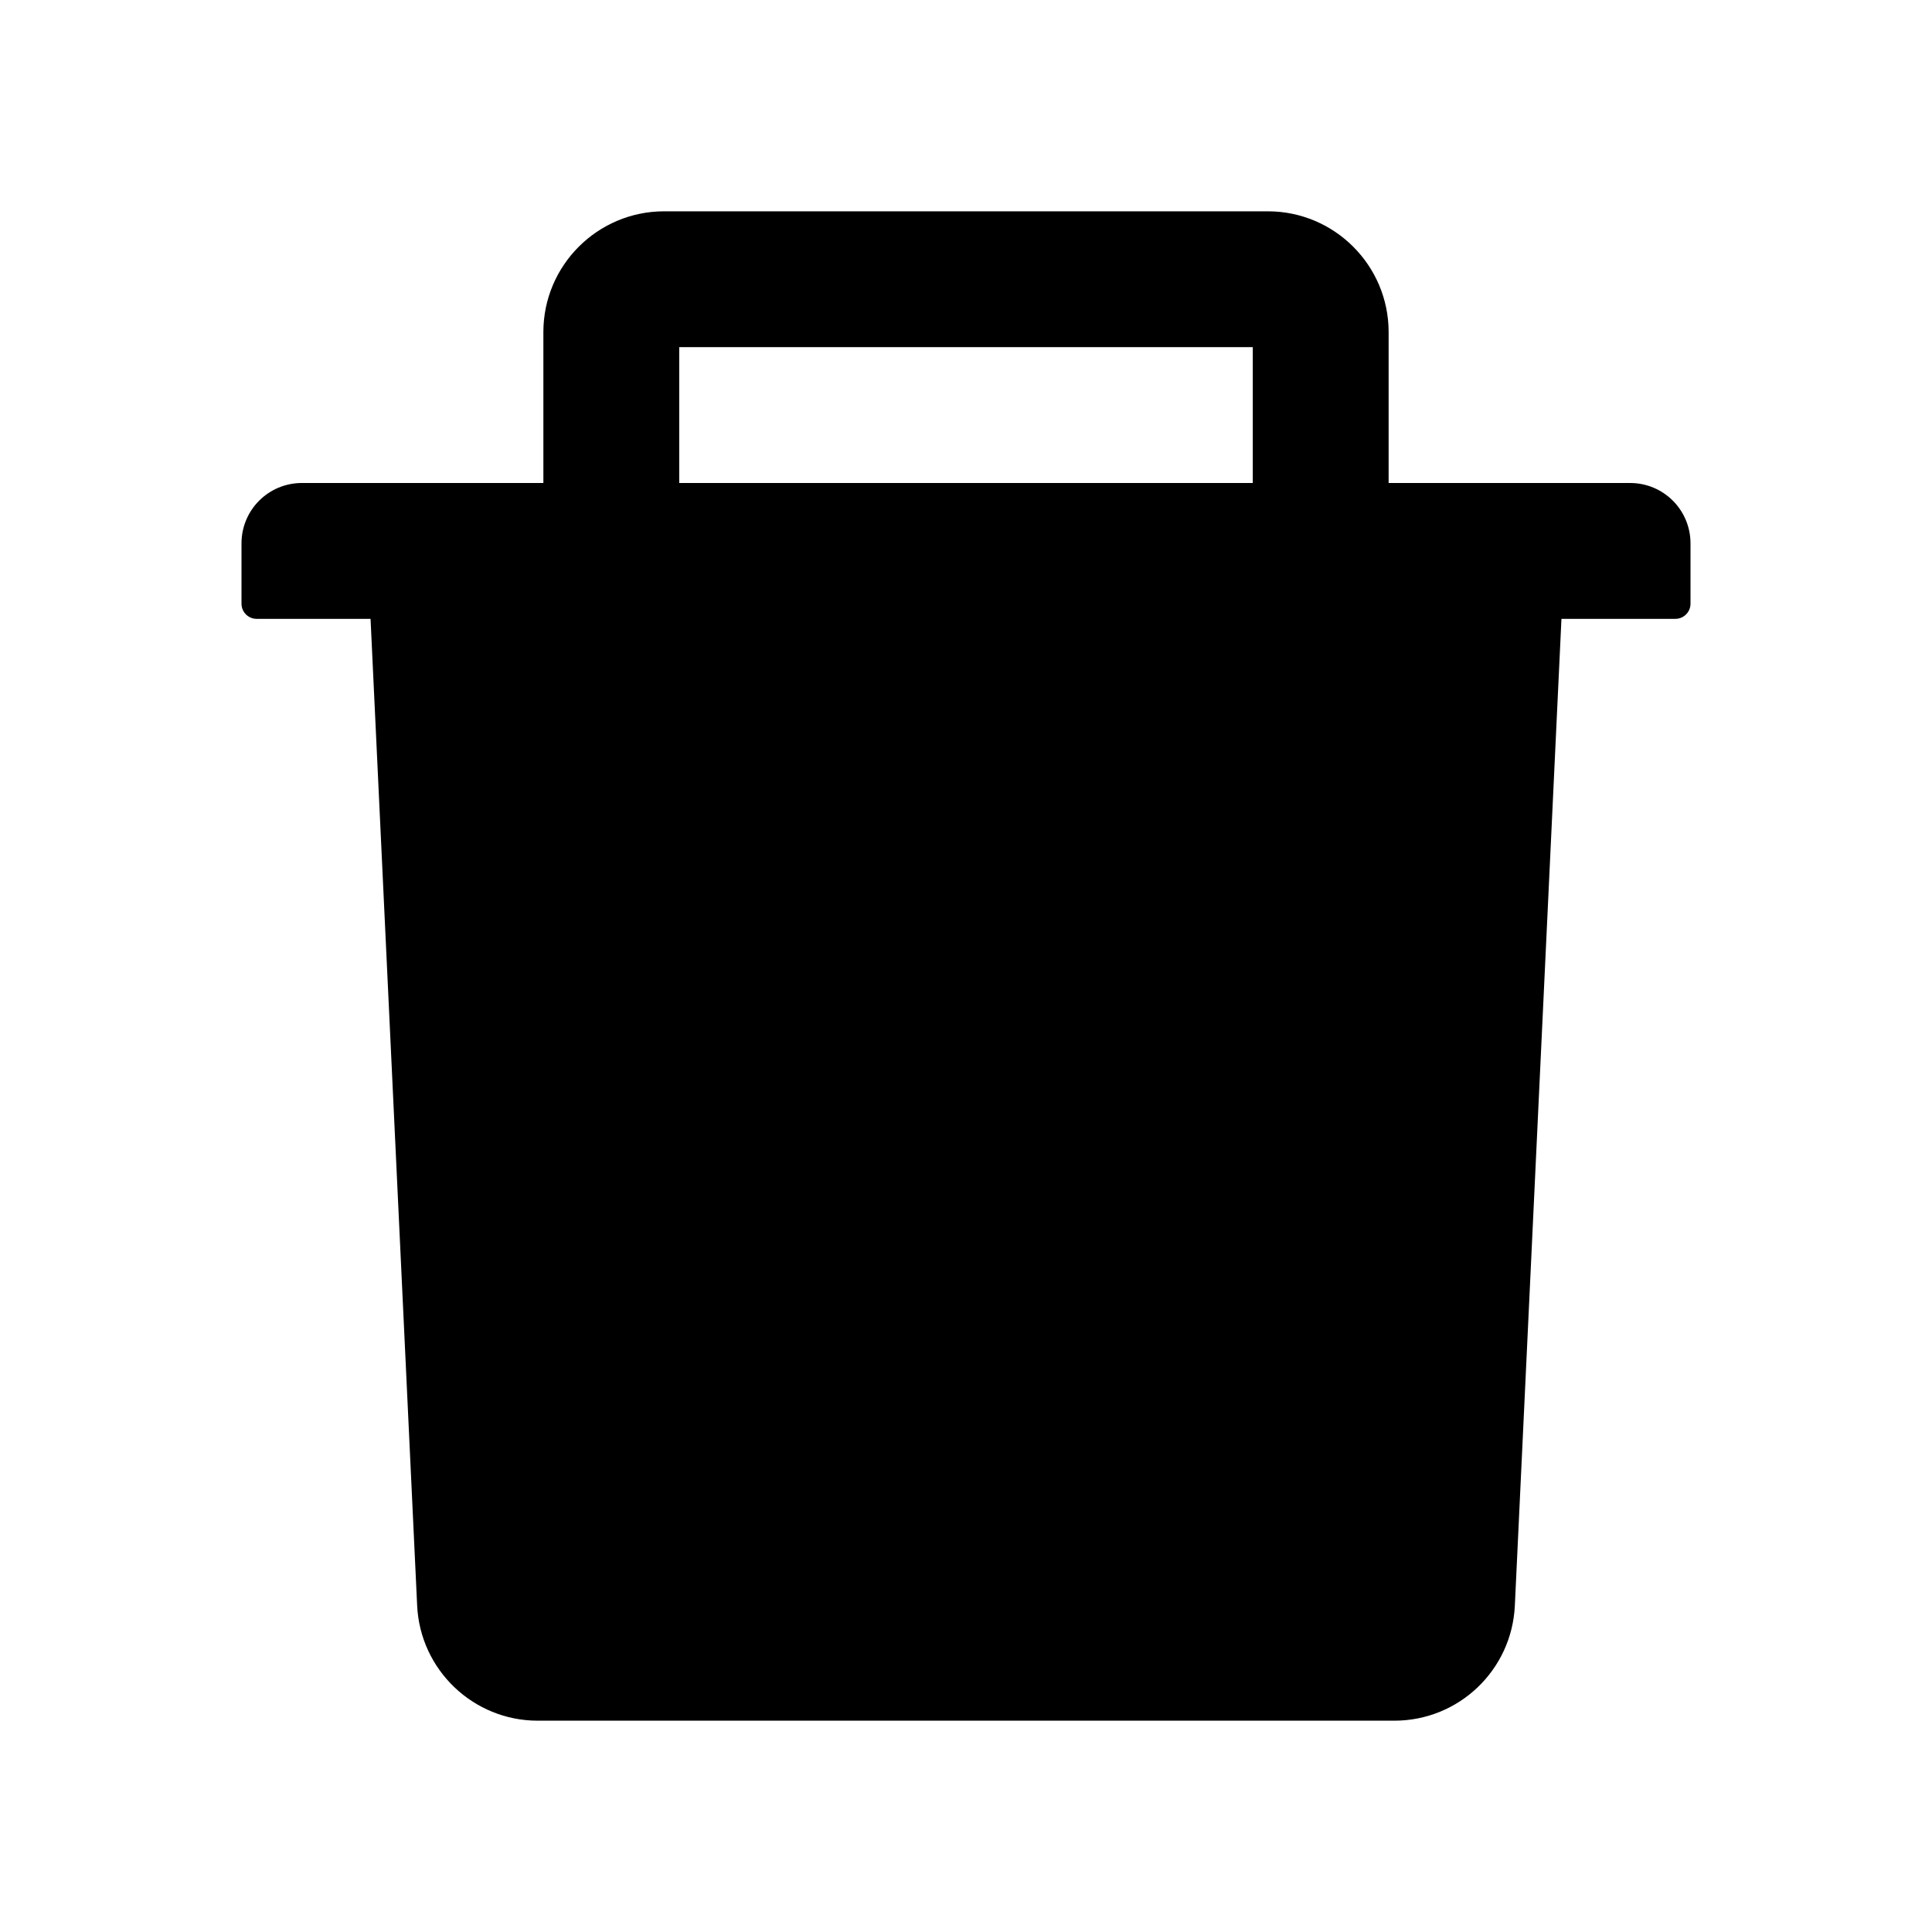
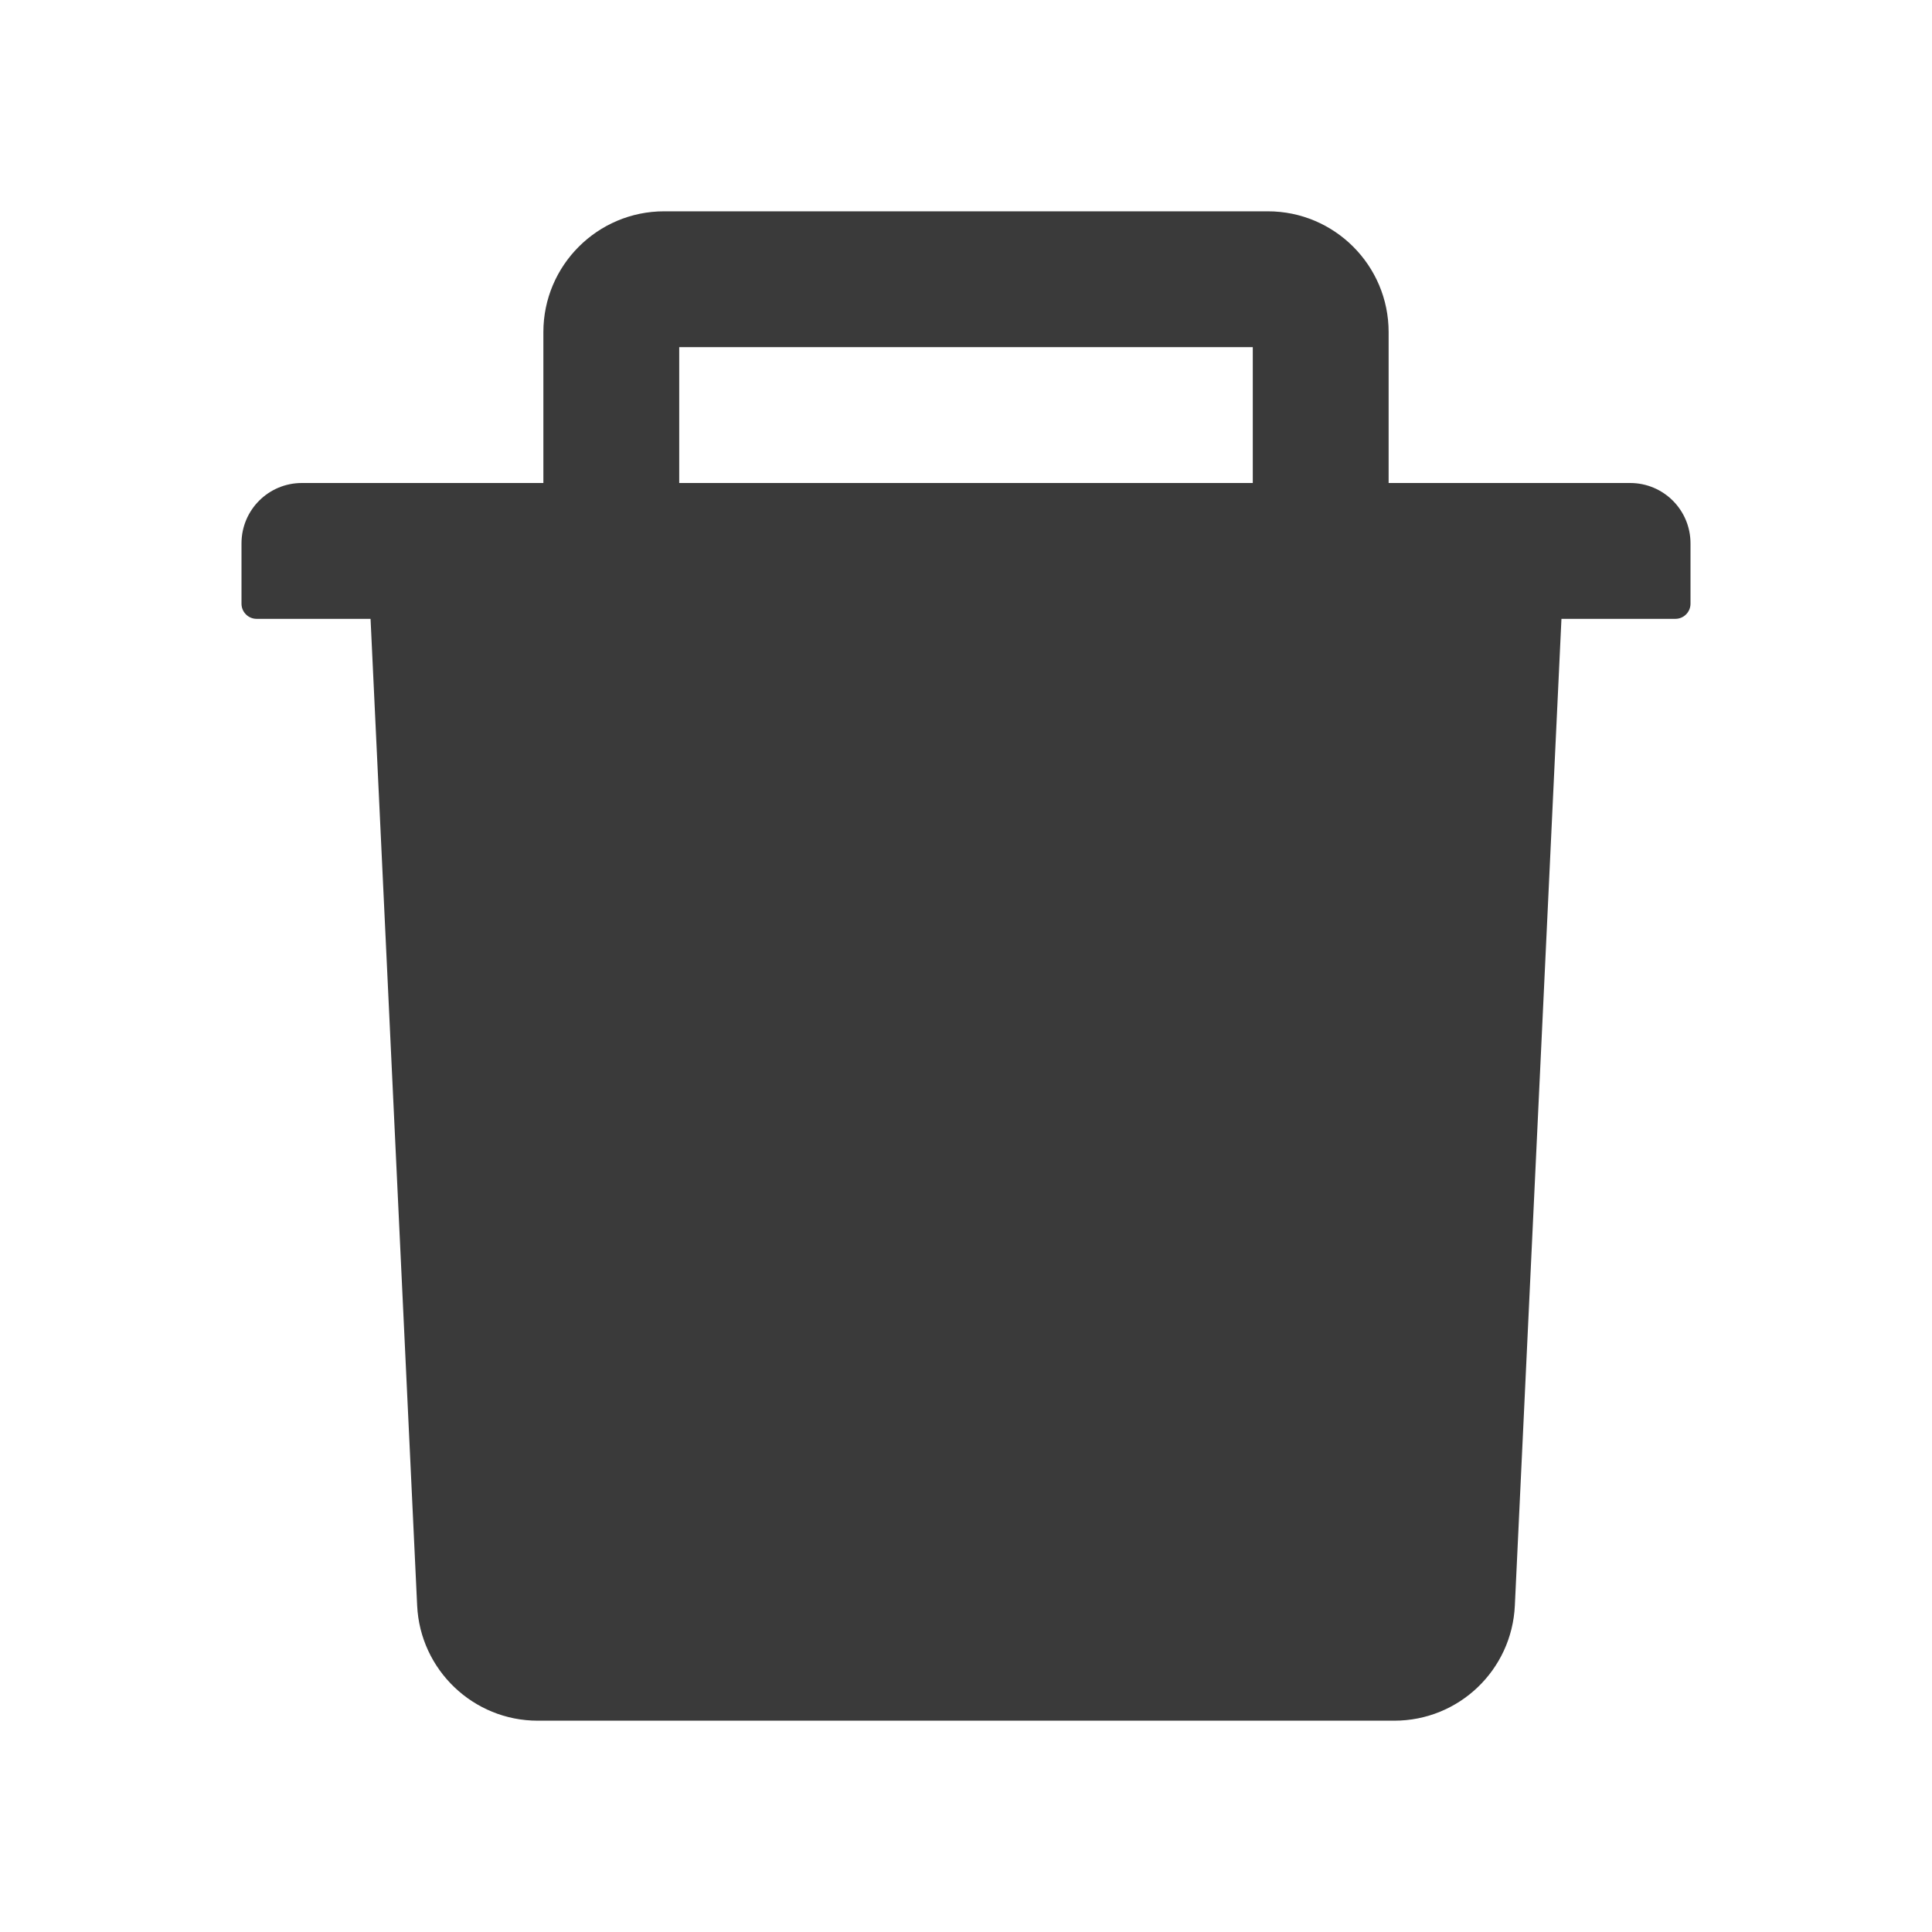
<svg xmlns="http://www.w3.org/2000/svg" width="1em" height="1em" preserveAspectRatio="xMidYMid meet" viewBox="0 0 1024 1024" style="-ms-transform: rotate(360deg); -webkit-transform: rotate(360deg); transform: rotate(360deg);">
-   <path fill="black" d="M864 256H736v-80c0-35.3-28.7-64-64-64H352c-35.3 0-64 28.7-64 64v80H160c-17.7 0-32 14.3-32 32v32c0 4.4 3.6 8 8 8h60.4l24.7 523c1.6 34.1 29.8 61 63.9 61h454c34.2 0 62.3-26.8 63.9-61l24.7-523H888c4.4 0 8-3.6 8-8v-32c0-17.7-14.3-32-32-32zm-200 0H360v-72h304v72z" />
+   <path fill="#3A3A3A" d="M864 256H736v-80c0-35.3-28.7-64-64-64H352c-35.3 0-64 28.7-64 64v80H160c-17.7 0-32 14.3-32 32v32c0 4.4 3.6 8 8 8h60.4l24.7 523c1.6 34.1 29.8 61 63.9 61h454c34.2 0 62.3-26.8 63.9-61l24.7-523H888c4.4 0 8-3.6 8-8v-32c0-17.7-14.3-32-32-32zm-200 0H360v-72h304v72z" />
</svg>
